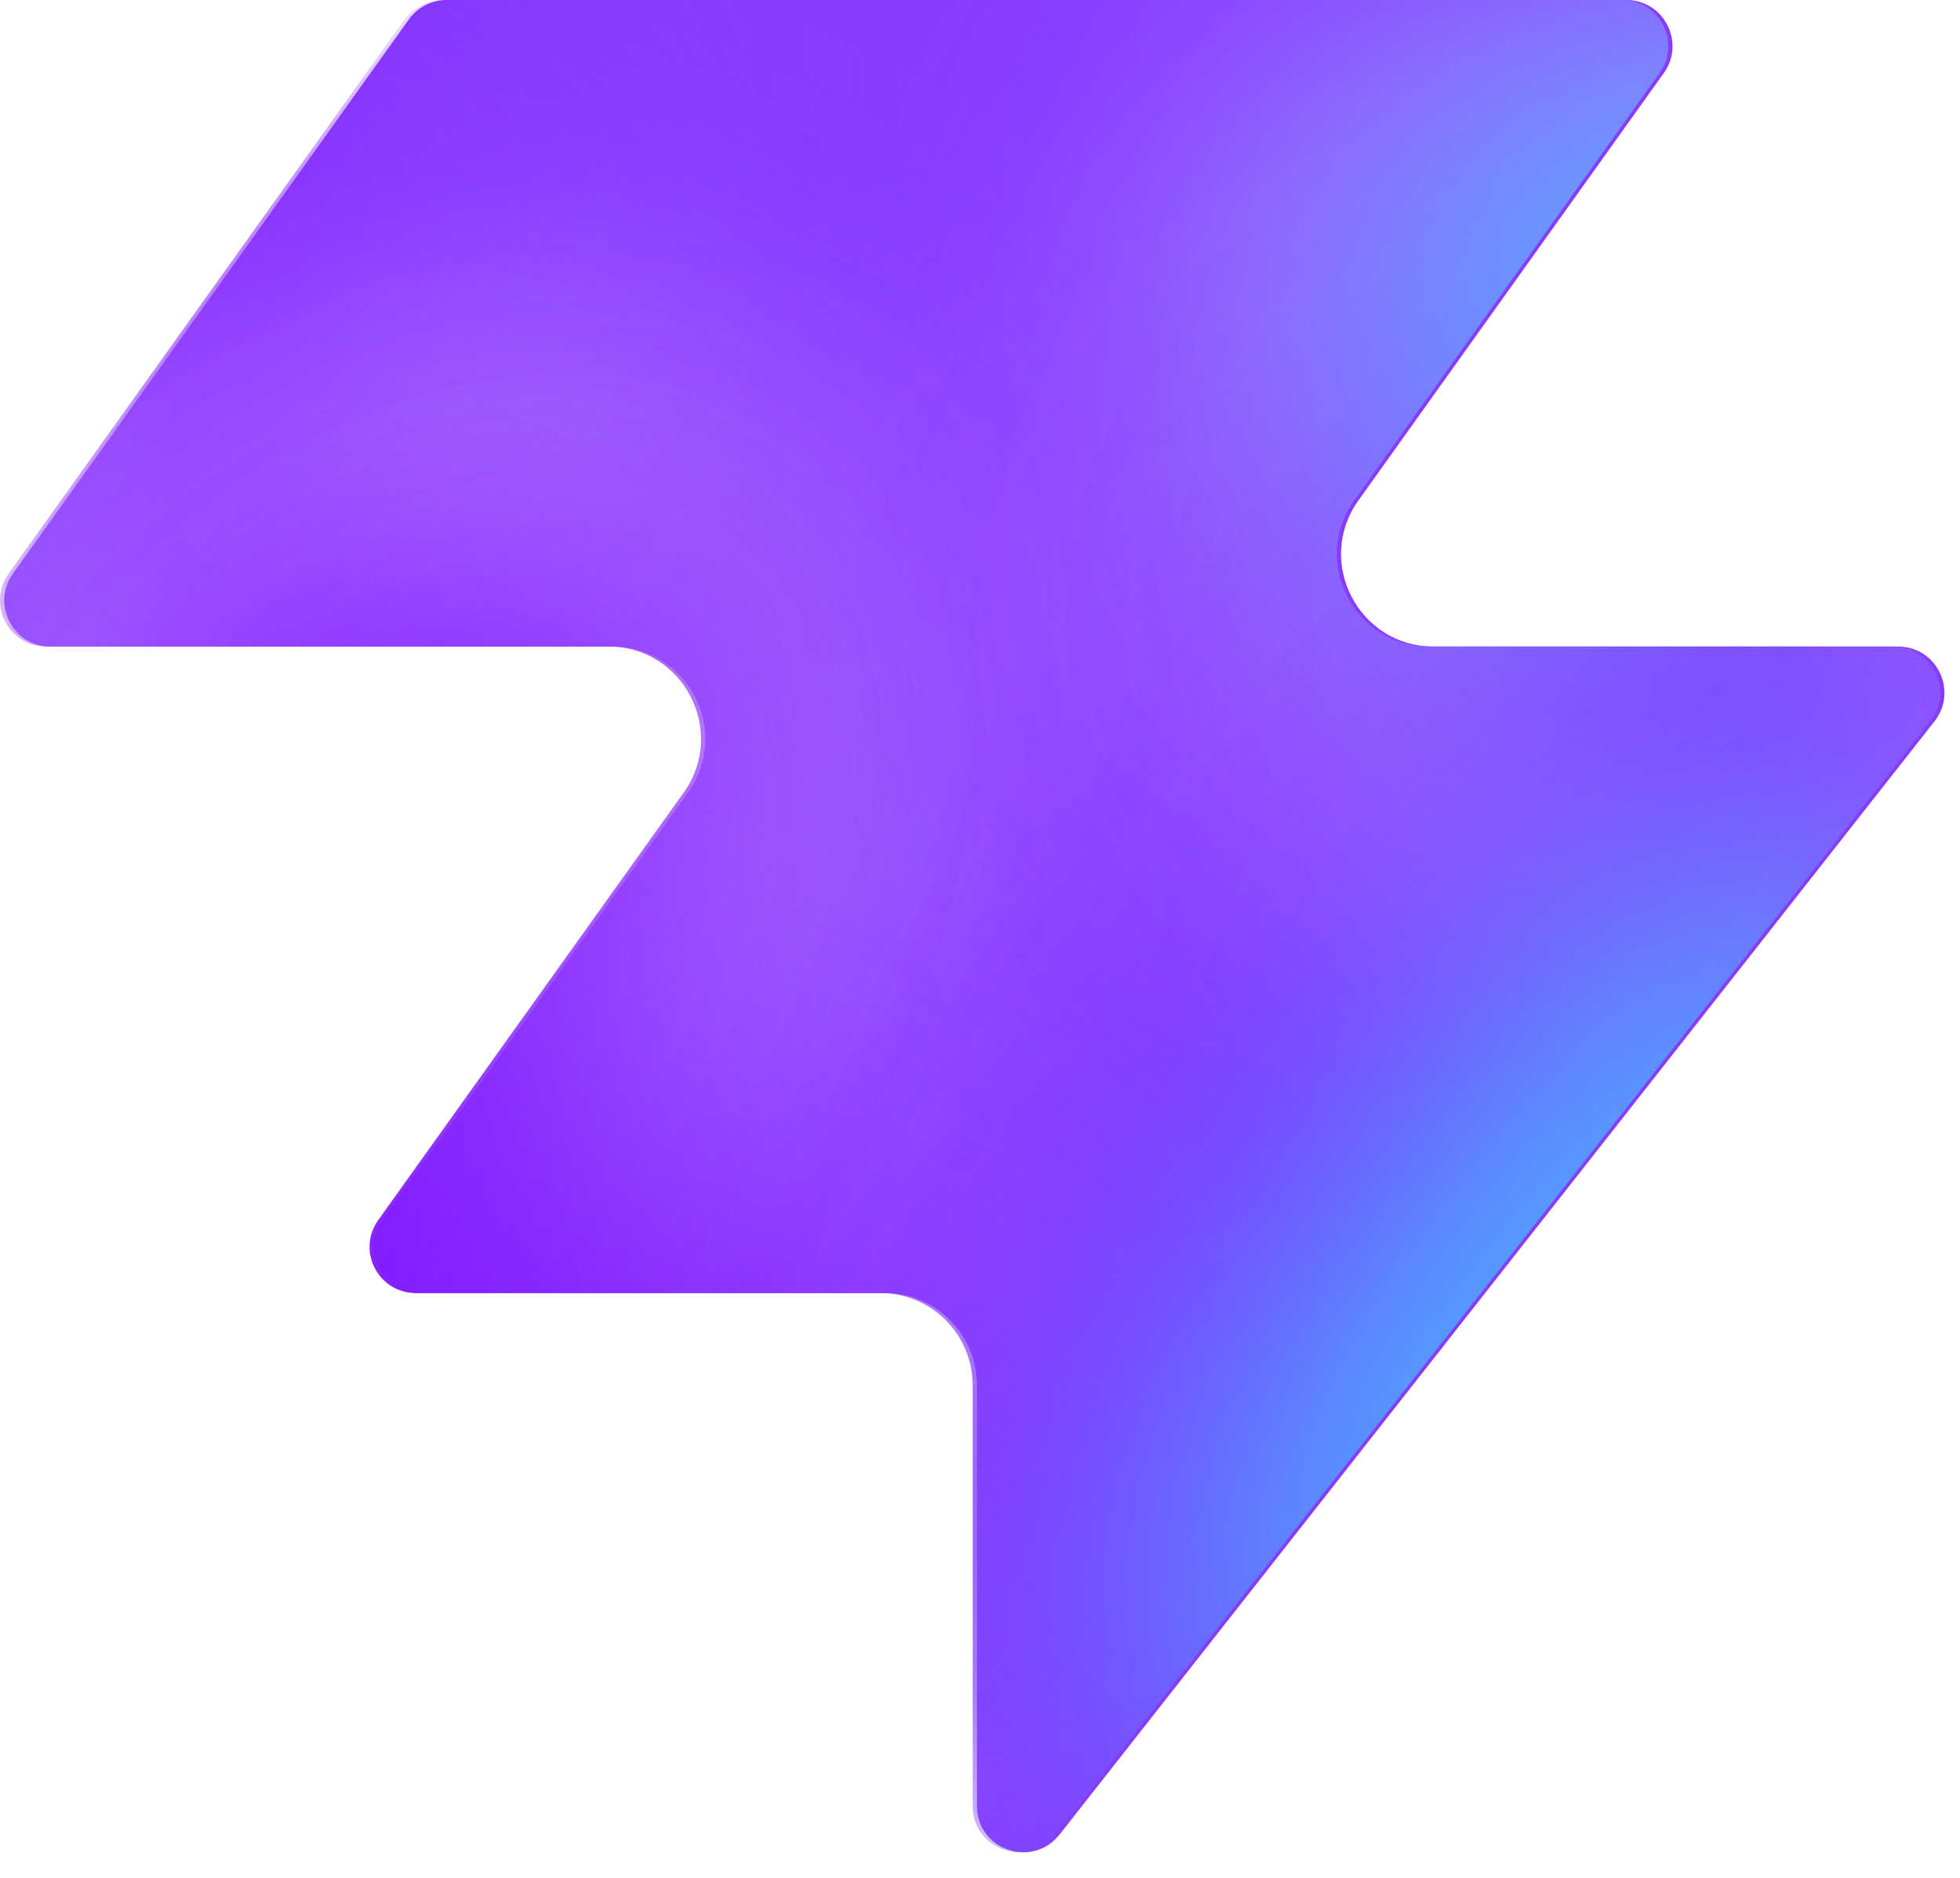
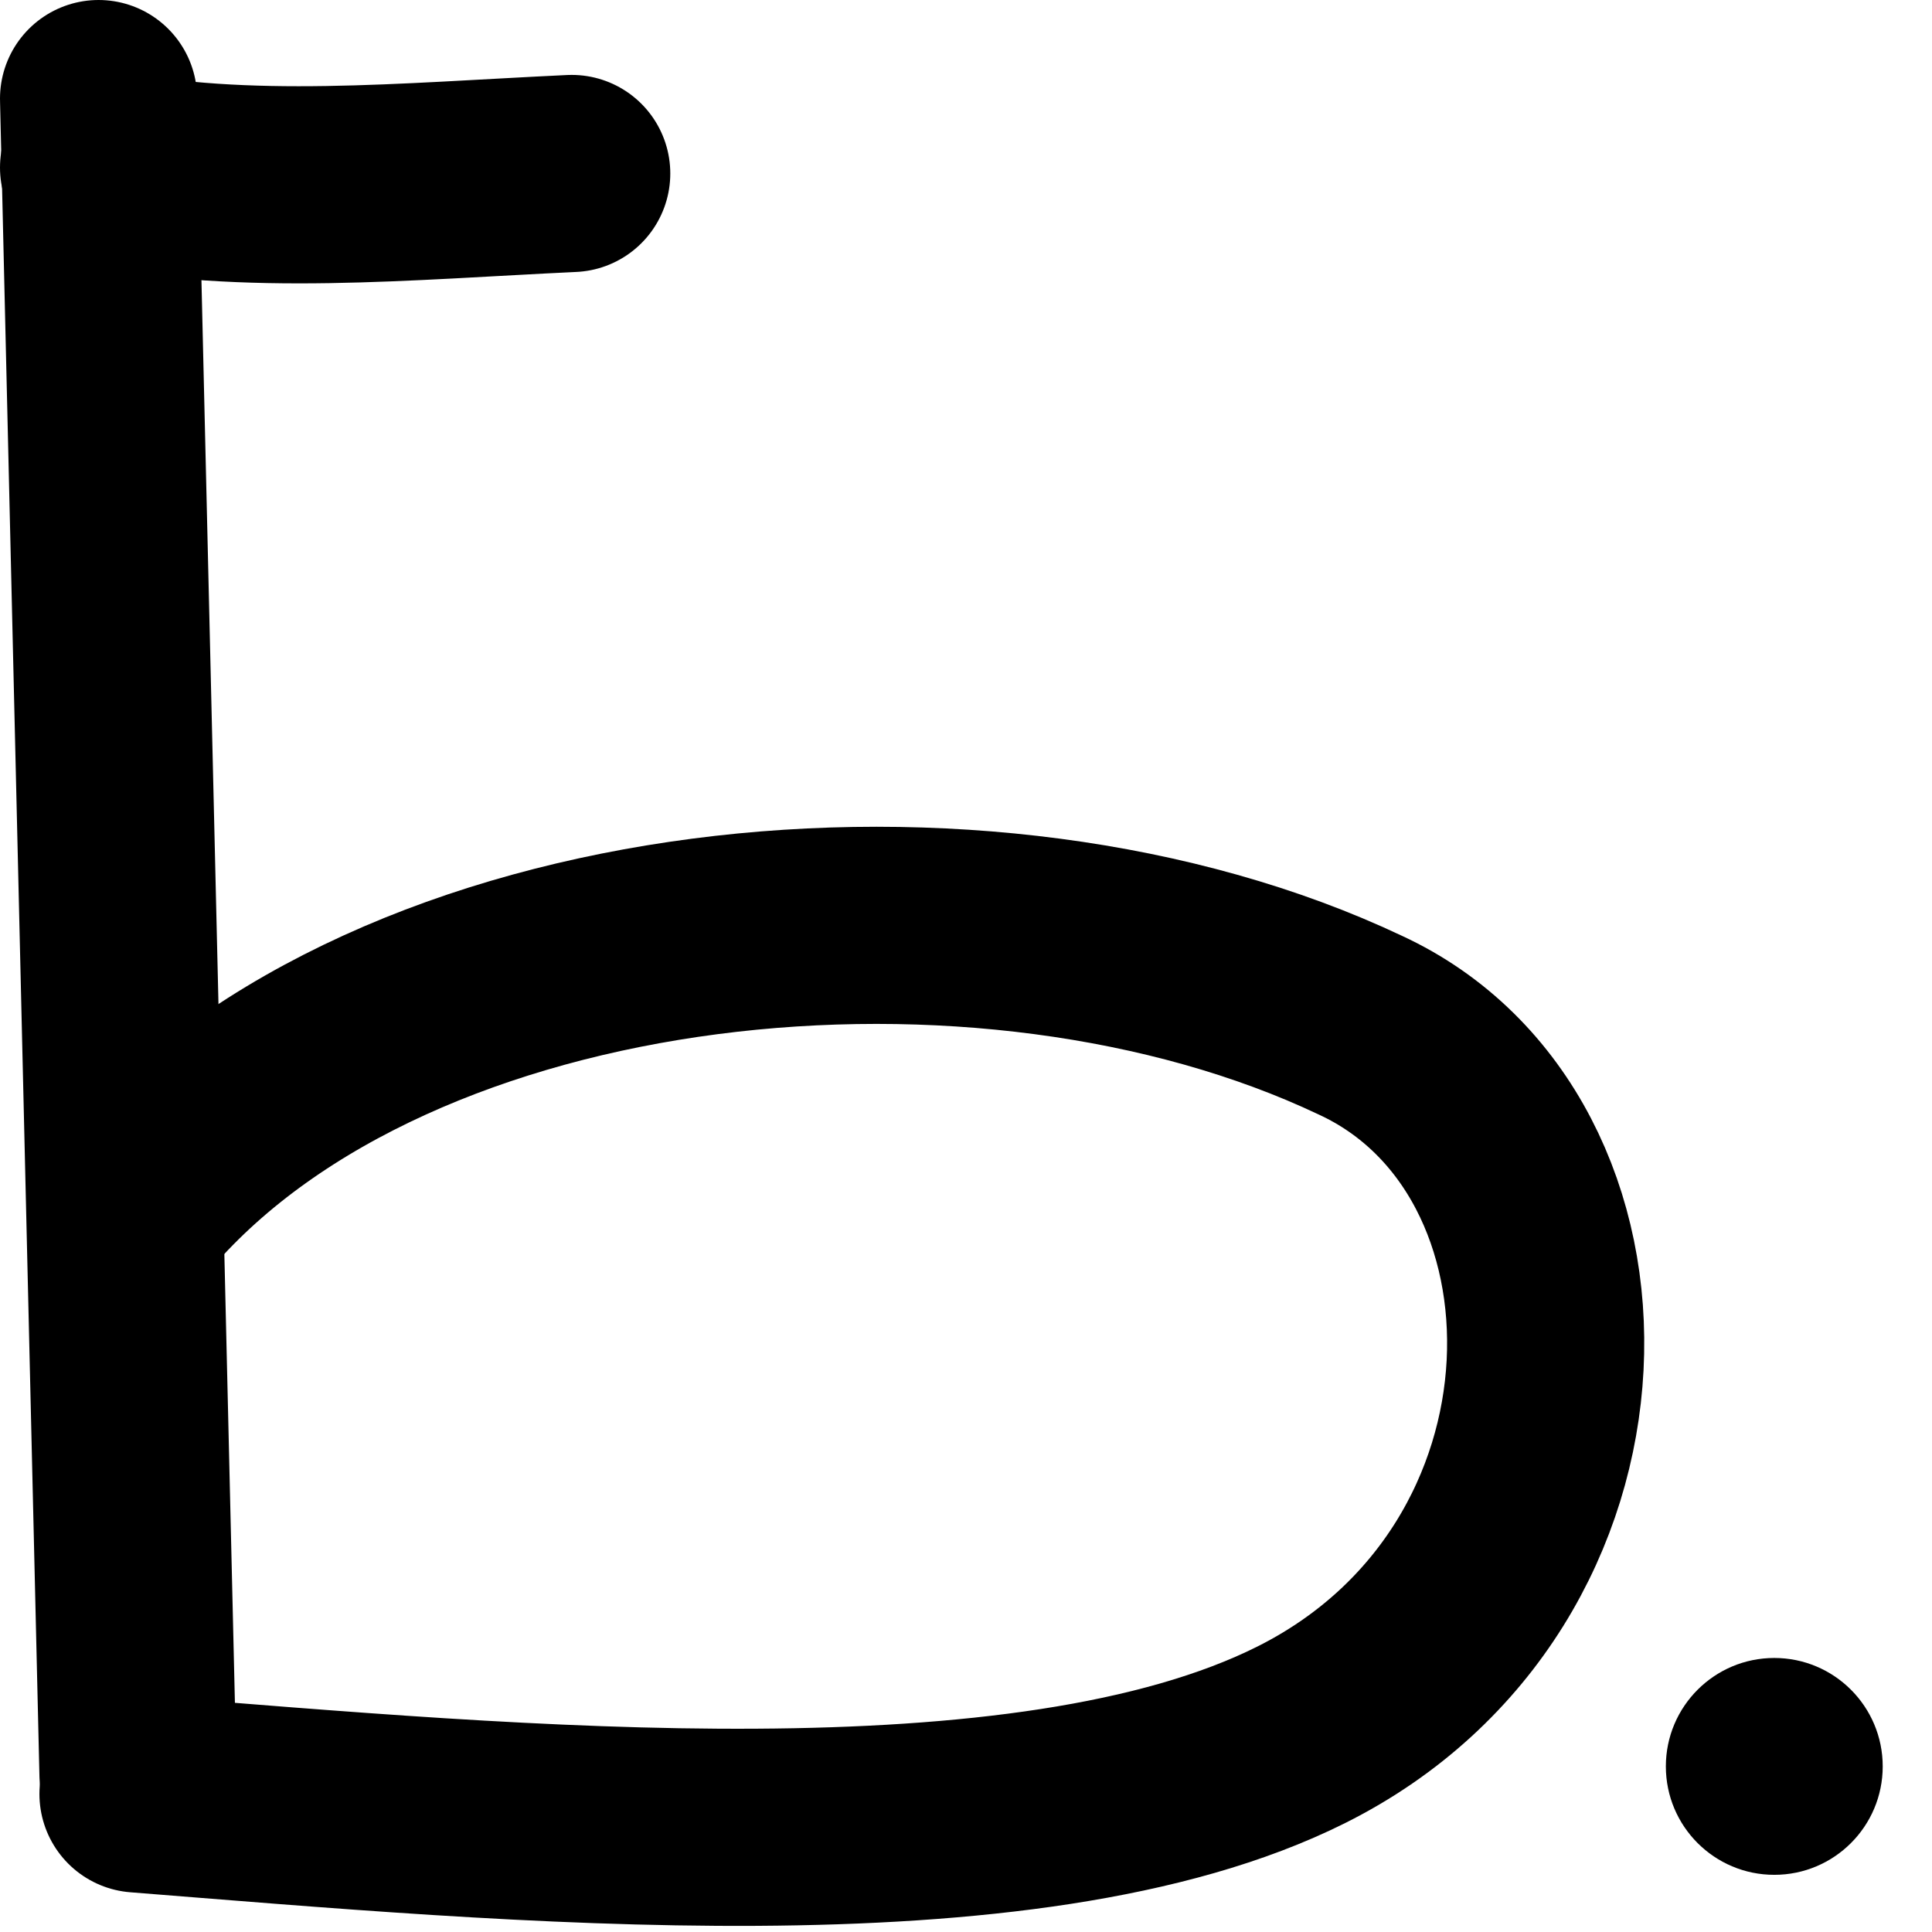
- <svg xmlns="http://www.w3.org/2000/svg" width="48" height="46" fill="none" viewBox="0 0 48 46">
-   <path fill="#863bff" d="M25.946 44.938c-.664.845-2.021.375-2.021-.698V33.937a2.26 2.26 0 0 0-2.262-2.262H10.287c-.92 0-1.456-1.04-.92-1.788l7.48-10.471c1.07-1.497 0-3.578-1.842-3.578H1.237c-.92 0-1.456-1.04-.92-1.788L10.013.474c.214-.297.556-.474.92-.474h28.894c.92 0 1.456 1.04.92 1.788l-7.48 10.471c-1.07 1.498 0 3.579 1.842 3.579h11.377c.943 0 1.473 1.088.89 1.83L25.947 44.94z" style="fill:#863bff;fill:color(display-p3 .525 .23 1);fill-opacity:1" />
-   <mask id="a" width="48" height="46" x="0" y="0" maskUnits="userSpaceOnUse" style="mask-type:alpha">
-     <path fill="#000" d="M25.842 44.938c-.664.844-2.021.375-2.021-.698V33.937a2.26 2.26 0 0 0-2.262-2.262H10.183c-.92 0-1.456-1.04-.92-1.788l7.48-10.471c1.07-1.498 0-3.579-1.842-3.579H1.133c-.92 0-1.456-1.04-.92-1.787L9.91.473c.214-.297.556-.474.92-.474h28.894c.92 0 1.456 1.04.92 1.788l-7.48 10.471c-1.07 1.498 0 3.578 1.842 3.578h11.377c.943 0 1.473 1.088.89 1.832L25.843 44.94z" style="fill:#000;fill-opacity:1" />
-   </mask>
-   <g mask="url(#a)">
-     <g filter="url(#b)">
-       <ellipse cx="5.508" cy="14.704" fill="#ede6ff" rx="5.508" ry="14.704" style="fill:#ede6ff;fill:color(display-p3 .927 .903 1);fill-opacity:1" transform="matrix(.00324 1 1 -.00324 -4.47 31.516)" />
-     </g>
-     <g filter="url(#c)">
-       <ellipse cx="10.399" cy="29.851" fill="#ede6ff" rx="10.399" ry="29.851" style="fill:#ede6ff;fill:color(display-p3 .927 .903 1);fill-opacity:1" transform="matrix(.00324 1 1 -.00324 -39.328 7.883)" />
-     </g>
-     <g filter="url(#d)">
-       <ellipse cx="5.508" cy="30.487" fill="#7e14ff" rx="5.508" ry="30.487" style="fill:#7e14ff;fill:color(display-p3 .492 .077 1);fill-opacity:1" transform="rotate(89.814 -25.913 -14.639)scale(1 -1)" />
-     </g>
-     <g filter="url(#e)">
-       <ellipse cx="5.508" cy="30.599" fill="#7e14ff" rx="5.508" ry="30.599" style="fill:#7e14ff;fill:color(display-p3 .492 .077 1);fill-opacity:1" transform="rotate(89.814 -32.644 -3.334)scale(1 -1)" />
-     </g>
-     <g filter="url(#f)">
-       <ellipse cx="5.508" cy="30.599" fill="#7e14ff" rx="5.508" ry="30.599" style="fill:#7e14ff;fill:color(display-p3 .492 .077 1);fill-opacity:1" transform="matrix(.00324 1 1 -.00324 -34.34 30.47)" />
-     </g>
-     <g filter="url(#g)">
-       <ellipse cx="14.072" cy="22.078" fill="#ede6ff" rx="14.072" ry="22.078" style="fill:#ede6ff;fill:color(display-p3 .927 .903 1);fill-opacity:1" transform="rotate(93.35 24.506 48.493)scale(-1 1)" />
-     </g>
-     <g filter="url(#h)">
-       <ellipse cx="3.47" cy="21.501" fill="#7e14ff" rx="3.47" ry="21.501" style="fill:#7e14ff;fill:color(display-p3 .492 .077 1);fill-opacity:1" transform="rotate(89.009 28.708 47.59)scale(-1 1)" />
-     </g>
-     <g filter="url(#i)">
-       <ellipse cx="3.47" cy="21.501" fill="#7e14ff" rx="3.47" ry="21.501" style="fill:#7e14ff;fill:color(display-p3 .492 .077 1);fill-opacity:1" transform="rotate(89.009 28.708 47.59)scale(-1 1)" />
-     </g>
-     <g filter="url(#j)">
-       <ellipse cx=".387" cy="8.972" fill="#7e14ff" rx="4.407" ry="29.108" style="fill:#7e14ff;fill:color(display-p3 .492 .077 1);fill-opacity:1" transform="rotate(39.51 .387 8.972)" />
-     </g>
-     <g filter="url(#k)">
-       <ellipse cx="47.523" cy="-6.092" fill="#7e14ff" rx="4.407" ry="29.108" style="fill:#7e14ff;fill:color(display-p3 .492 .077 1);fill-opacity:1" transform="rotate(37.892 47.523 -6.092)" />
-     </g>
-     <g filter="url(#l)">
-       <ellipse cx="41.412" cy="6.333" fill="#47bfff" rx="5.971" ry="9.665" style="fill:#47bfff;fill:color(display-p3 .28 .748 1);fill-opacity:1" transform="rotate(37.892 41.412 6.333)" />
-     </g>
-     <g filter="url(#m)">
-       <ellipse cx="-1.879" cy="38.332" fill="#7e14ff" rx="4.407" ry="29.108" style="fill:#7e14ff;fill:color(display-p3 .492 .077 1);fill-opacity:1" transform="rotate(37.892 -1.88 38.332)" />
-     </g>
-     <g filter="url(#n)">
-       <ellipse cx="-1.879" cy="38.332" fill="#7e14ff" rx="4.407" ry="29.108" style="fill:#7e14ff;fill:color(display-p3 .492 .077 1);fill-opacity:1" transform="rotate(37.892 -1.88 38.332)" />
-     </g>
-     <g filter="url(#o)">
-       <ellipse cx="35.651" cy="29.907" fill="#7e14ff" rx="4.407" ry="29.108" style="fill:#7e14ff;fill:color(display-p3 .492 .077 1);fill-opacity:1" transform="rotate(37.892 35.651 29.907)" />
-     </g>
-     <g filter="url(#p)">
-       <ellipse cx="38.418" cy="32.4" fill="#47bfff" rx="5.971" ry="15.297" style="fill:#47bfff;fill:color(display-p3 .28 .748 1);fill-opacity:1" transform="rotate(37.892 38.418 32.4)" />
-     </g>
+ <svg xmlns="http://www.w3.org/2000/svg" viewBox="100 40 980 980">
+   <g fill="none" stroke="currentColor" stroke-width="100" stroke-linecap="round" stroke-linejoin="round">
+     <path d="M150 90 L170 940" />
+     <path d="M150 125 C225 140, 305 132, 390 128" />
+     <path d="M170 650                  C300 500, 600 470, 790 560                  C920 620, 920 840, 760 920                  C620 990, 360 965, 170 950" />
  </g>
-   <defs>
-     <filter id="b" width="60.045" height="41.654" x="-19.77" y="16.149" color-interpolation-filters="sRGB" filterUnits="userSpaceOnUse">
-       <feFlood flood-opacity="0" result="BackgroundImageFix" />
-       <feBlend in="SourceGraphic" in2="BackgroundImageFix" result="shape" />
-       <feGaussianBlur result="effect1_foregroundBlur_2002_17158" stdDeviation="7.659" />
-     </filter>
-     <filter id="c" width="90.34" height="51.437" x="-54.613" y="-7.533" color-interpolation-filters="sRGB" filterUnits="userSpaceOnUse">
-       <feFlood flood-opacity="0" result="BackgroundImageFix" />
-       <feBlend in="SourceGraphic" in2="BackgroundImageFix" result="shape" />
-       <feGaussianBlur result="effect1_foregroundBlur_2002_17158" stdDeviation="7.659" />
-     </filter>
-     <filter id="d" width="79.355" height="29.4" x="-49.64" y="2.03" color-interpolation-filters="sRGB" filterUnits="userSpaceOnUse">
-       <feFlood flood-opacity="0" result="BackgroundImageFix" />
-       <feBlend in="SourceGraphic" in2="BackgroundImageFix" result="shape" />
-       <feGaussianBlur result="effect1_foregroundBlur_2002_17158" stdDeviation="4.596" />
-     </filter>
-     <filter id="e" width="79.579" height="29.4" x="-45.045" y="20.029" color-interpolation-filters="sRGB" filterUnits="userSpaceOnUse">
-       <feFlood flood-opacity="0" result="BackgroundImageFix" />
-       <feBlend in="SourceGraphic" in2="BackgroundImageFix" result="shape" />
-       <feGaussianBlur result="effect1_foregroundBlur_2002_17158" stdDeviation="4.596" />
-     </filter>
-     <filter id="f" width="79.579" height="29.4" x="-43.513" y="21.178" color-interpolation-filters="sRGB" filterUnits="userSpaceOnUse">
-       <feFlood flood-opacity="0" result="BackgroundImageFix" />
-       <feBlend in="SourceGraphic" in2="BackgroundImageFix" result="shape" />
-       <feGaussianBlur result="effect1_foregroundBlur_2002_17158" stdDeviation="4.596" />
-     </filter>
-     <filter id="g" width="74.749" height="58.852" x="15.756" y="-17.901" color-interpolation-filters="sRGB" filterUnits="userSpaceOnUse">
-       <feFlood flood-opacity="0" result="BackgroundImageFix" />
-       <feBlend in="SourceGraphic" in2="BackgroundImageFix" result="shape" />
-       <feGaussianBlur result="effect1_foregroundBlur_2002_17158" stdDeviation="7.659" />
-     </filter>
-     <filter id="h" width="61.377" height="25.362" x="23.548" y="2.284" color-interpolation-filters="sRGB" filterUnits="userSpaceOnUse">
-       <feFlood flood-opacity="0" result="BackgroundImageFix" />
-       <feBlend in="SourceGraphic" in2="BackgroundImageFix" result="shape" />
-       <feGaussianBlur result="effect1_foregroundBlur_2002_17158" stdDeviation="4.596" />
-     </filter>
-     <filter id="i" width="61.377" height="25.362" x="23.548" y="2.284" color-interpolation-filters="sRGB" filterUnits="userSpaceOnUse">
-       <feFlood flood-opacity="0" result="BackgroundImageFix" />
-       <feBlend in="SourceGraphic" in2="BackgroundImageFix" result="shape" />
-       <feGaussianBlur result="effect1_foregroundBlur_2002_17158" stdDeviation="4.596" />
-     </filter>
-     <filter id="j" width="56.045" height="63.649" x="-27.636" y="-22.853" color-interpolation-filters="sRGB" filterUnits="userSpaceOnUse">
-       <feFlood flood-opacity="0" result="BackgroundImageFix" />
-       <feBlend in="SourceGraphic" in2="BackgroundImageFix" result="shape" />
-       <feGaussianBlur result="effect1_foregroundBlur_2002_17158" stdDeviation="4.596" />
-     </filter>
-     <filter id="k" width="54.814" height="64.646" x="20.116" y="-38.415" color-interpolation-filters="sRGB" filterUnits="userSpaceOnUse">
-       <feFlood flood-opacity="0" result="BackgroundImageFix" />
-       <feBlend in="SourceGraphic" in2="BackgroundImageFix" result="shape" />
-       <feGaussianBlur result="effect1_foregroundBlur_2002_17158" stdDeviation="4.596" />
-     </filter>
-     <filter id="l" width="33.541" height="35.313" x="24.641" y="-11.323" color-interpolation-filters="sRGB" filterUnits="userSpaceOnUse">
-       <feFlood flood-opacity="0" result="BackgroundImageFix" />
-       <feBlend in="SourceGraphic" in2="BackgroundImageFix" result="shape" />
-       <feGaussianBlur result="effect1_foregroundBlur_2002_17158" stdDeviation="4.596" />
-     </filter>
-     <filter id="m" width="54.814" height="64.646" x="-29.286" y="6.009" color-interpolation-filters="sRGB" filterUnits="userSpaceOnUse">
-       <feFlood flood-opacity="0" result="BackgroundImageFix" />
-       <feBlend in="SourceGraphic" in2="BackgroundImageFix" result="shape" />
-       <feGaussianBlur result="effect1_foregroundBlur_2002_17158" stdDeviation="4.596" />
-     </filter>
-     <filter id="n" width="54.814" height="64.646" x="-29.286" y="6.009" color-interpolation-filters="sRGB" filterUnits="userSpaceOnUse">
-       <feFlood flood-opacity="0" result="BackgroundImageFix" />
-       <feBlend in="SourceGraphic" in2="BackgroundImageFix" result="shape" />
-       <feGaussianBlur result="effect1_foregroundBlur_2002_17158" stdDeviation="4.596" />
-     </filter>
-     <filter id="o" width="54.814" height="64.646" x="8.244" y="-2.416" color-interpolation-filters="sRGB" filterUnits="userSpaceOnUse">
-       <feFlood flood-opacity="0" result="BackgroundImageFix" />
-       <feBlend in="SourceGraphic" in2="BackgroundImageFix" result="shape" />
-       <feGaussianBlur result="effect1_foregroundBlur_2002_17158" stdDeviation="4.596" />
-     </filter>
-     <filter id="p" width="39.409" height="43.623" x="18.713" y="10.588" color-interpolation-filters="sRGB" filterUnits="userSpaceOnUse">
-       <feFlood flood-opacity="0" result="BackgroundImageFix" />
-       <feBlend in="SourceGraphic" in2="BackgroundImageFix" result="shape" />
-       <feGaussianBlur result="effect1_foregroundBlur_2002_17158" stdDeviation="4.596" />
-     </filter>
-   </defs>
+   <circle cx="1000" cy="936" r="55" fill="currentColor" />
</svg>
